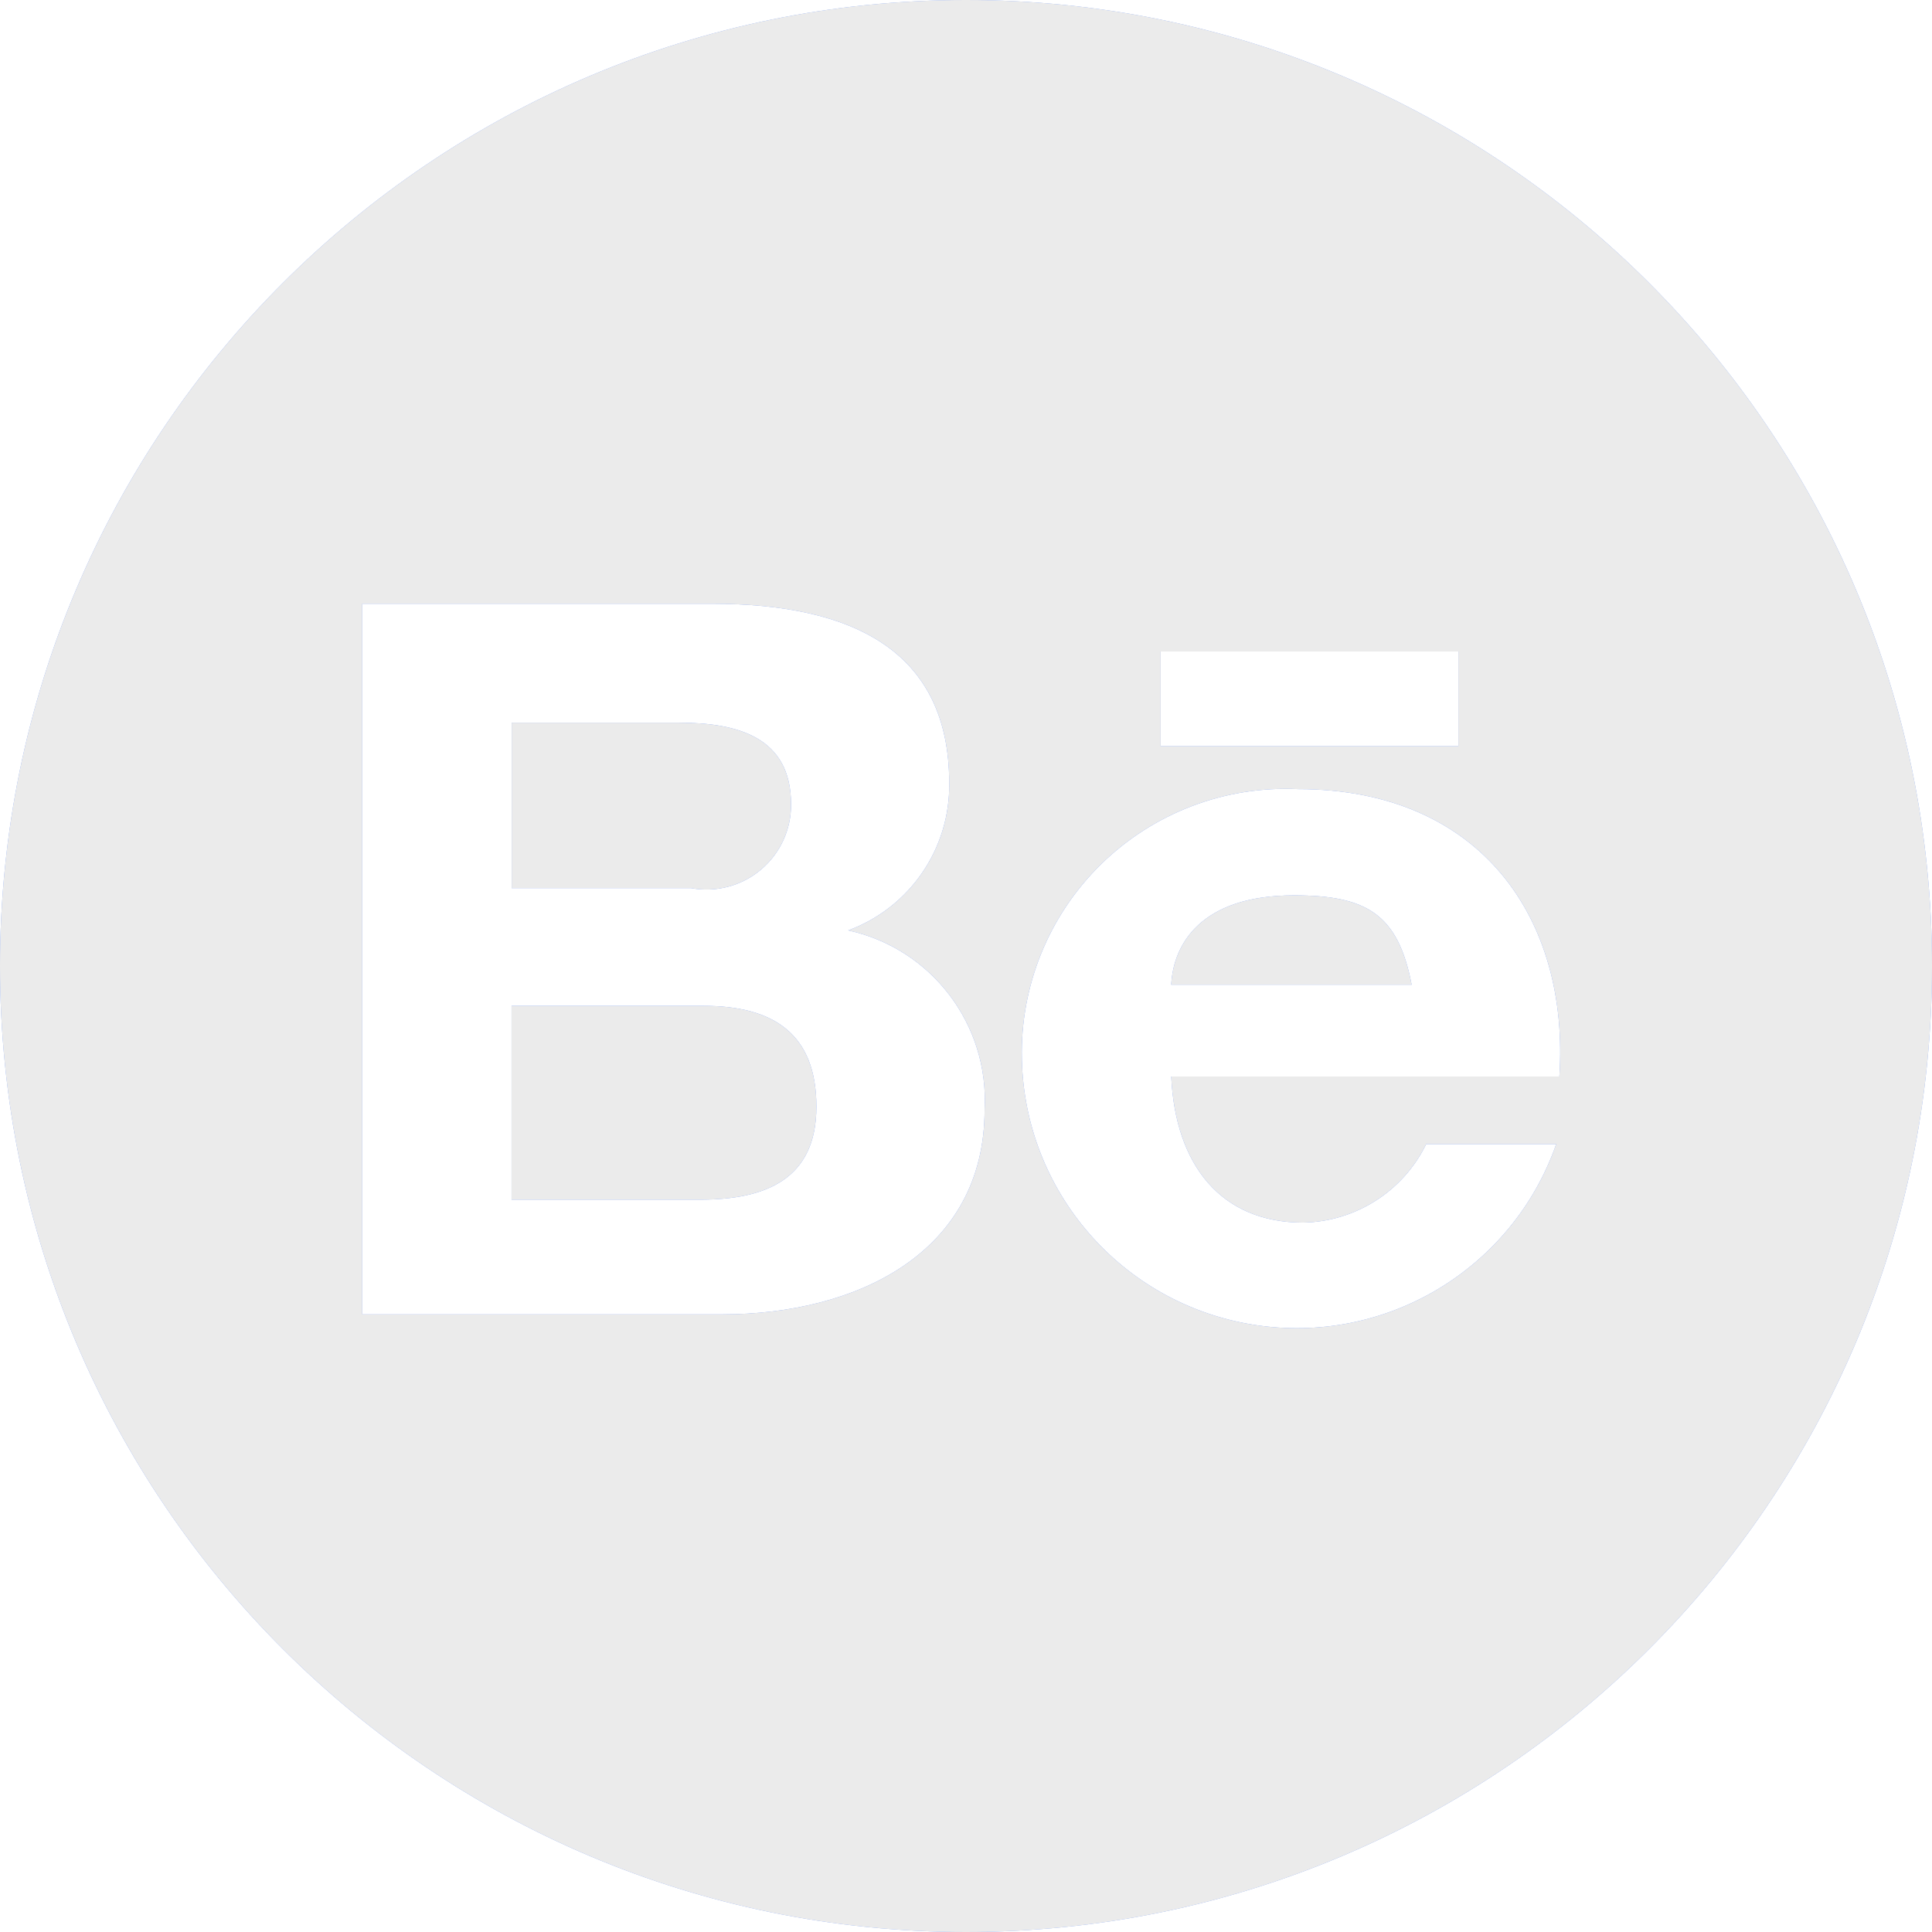
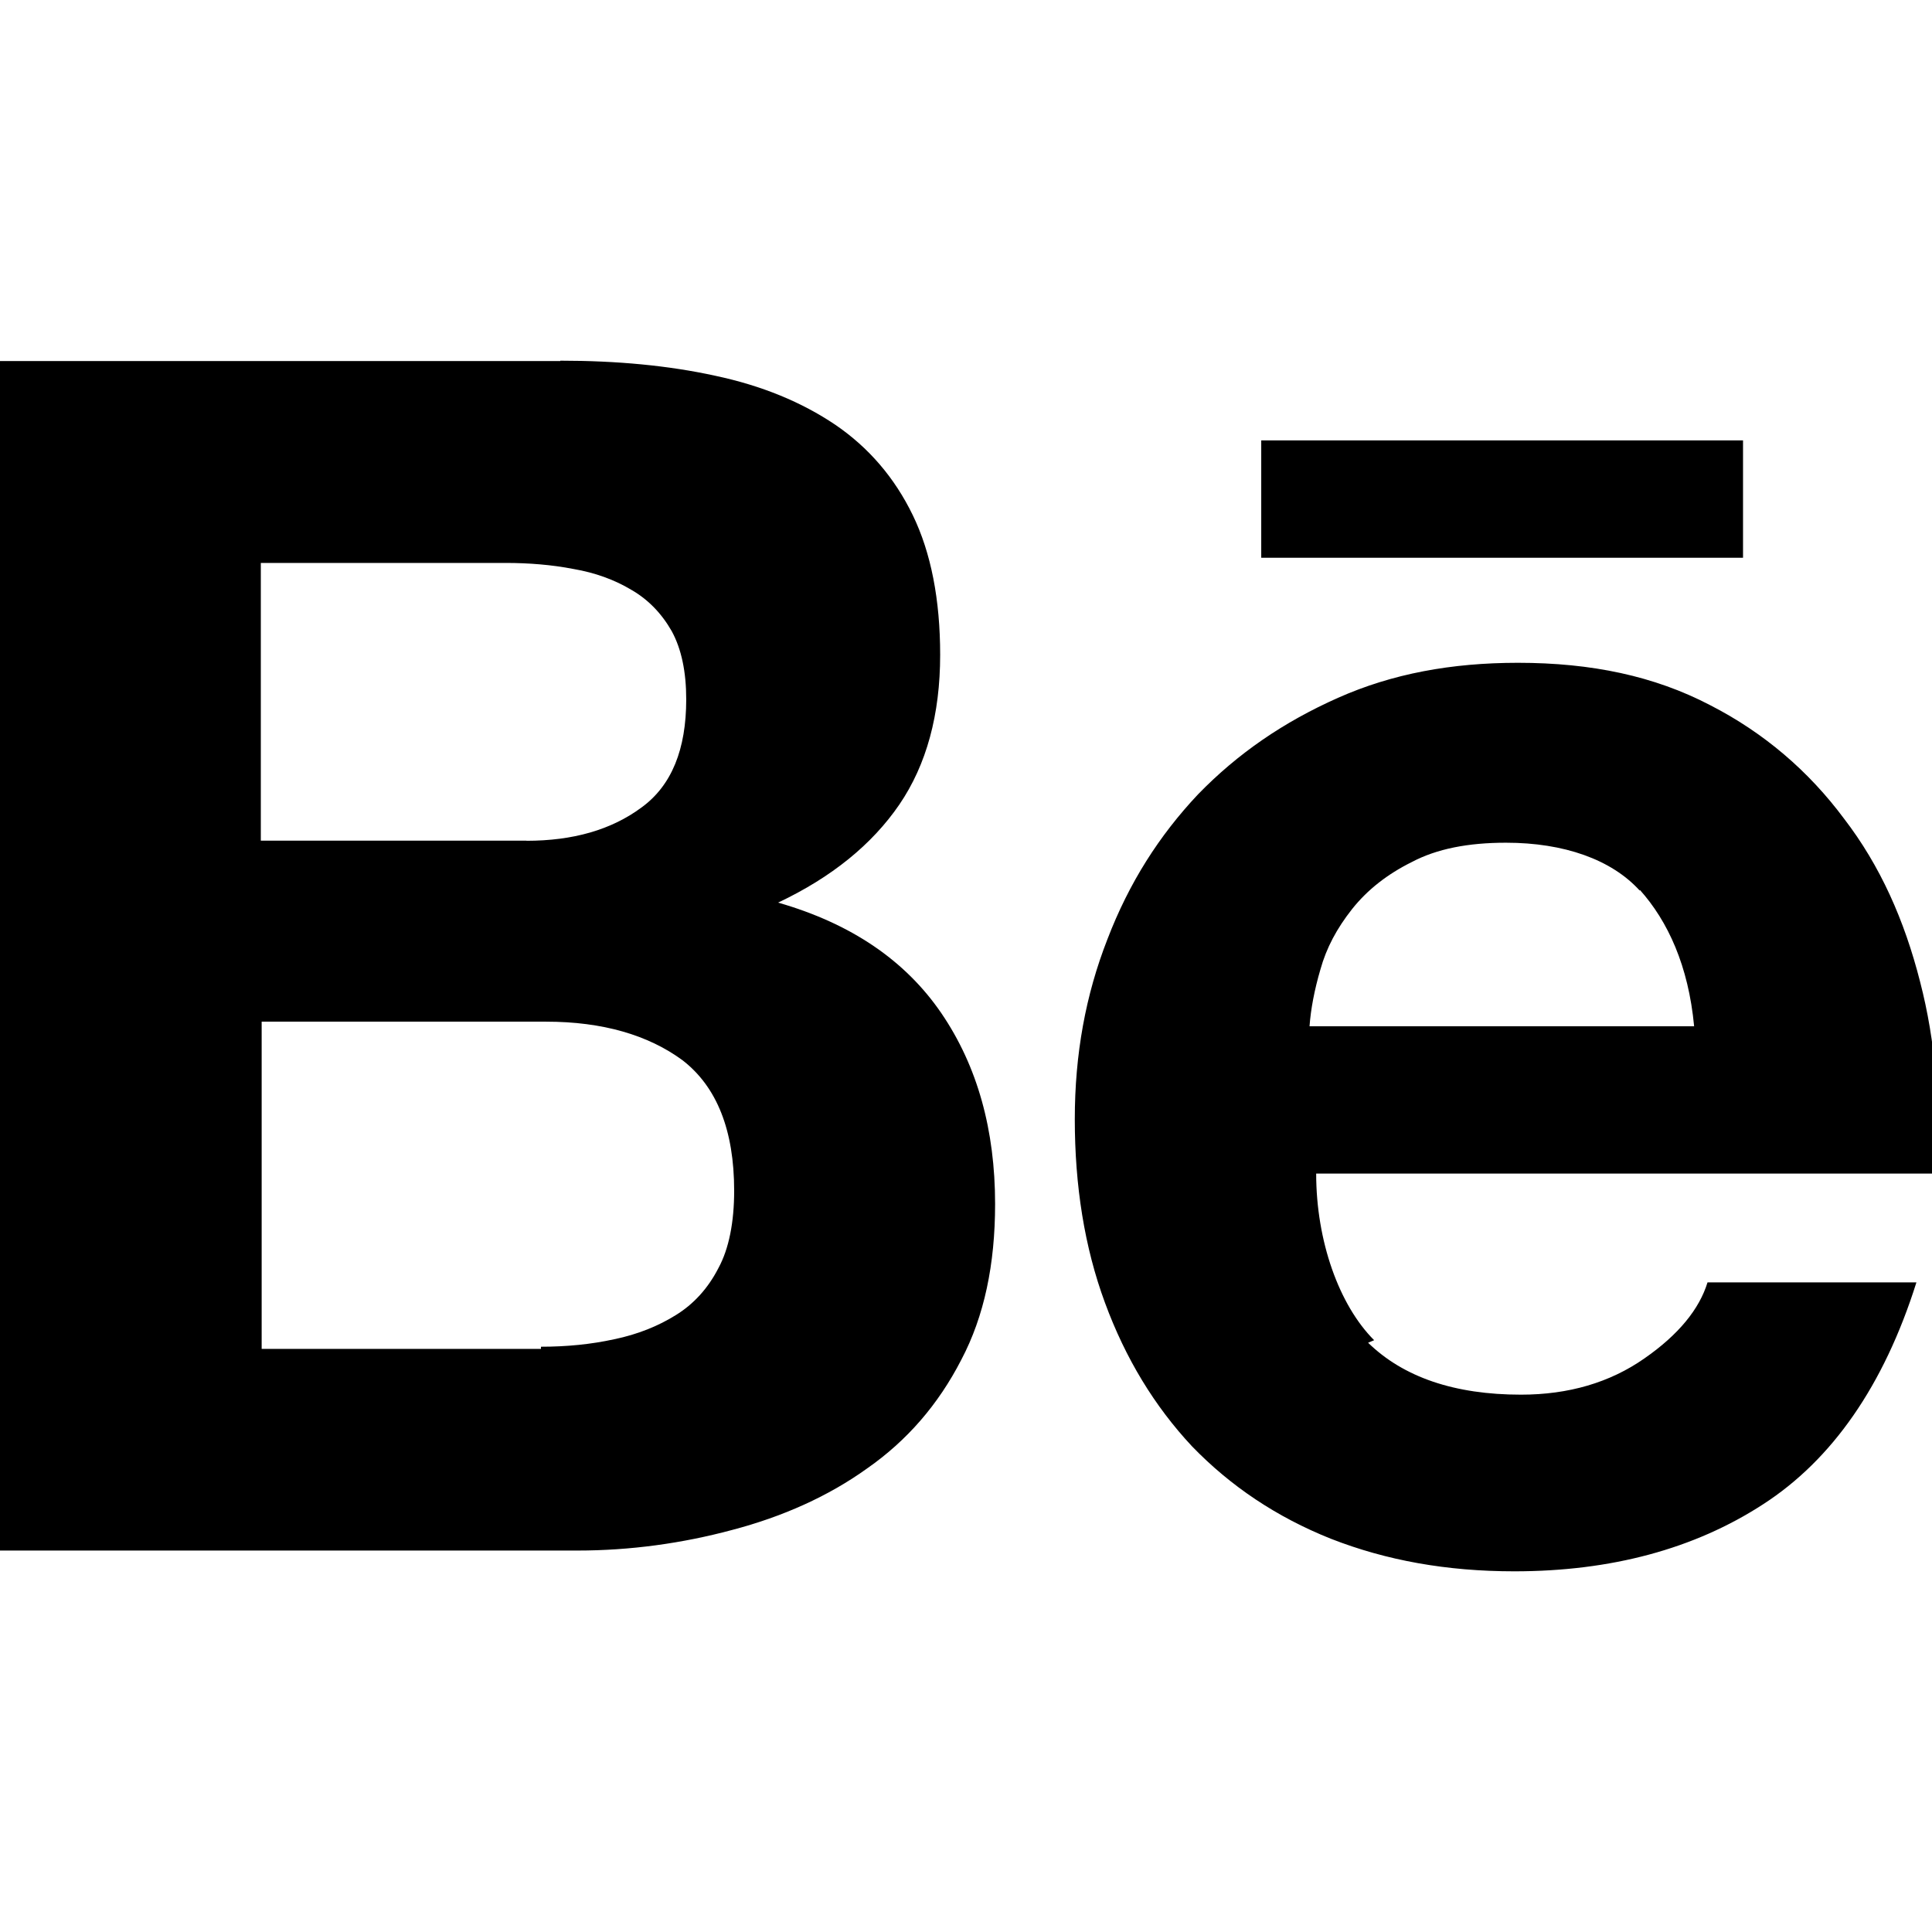
- <svg xmlns="http://www.w3.org/2000/svg" width="32" height="32" viewBox="0 0 32 32">
-   <defs>
-     <style>
-       .cls-1 {
-         fill: #0188f5;
-         fill-rule: evenodd;
-         filter: url(#filter);
-       }
-     </style>
-     <filter id="filter" x="341" y="4337" width="32" height="32" filterUnits="userSpaceOnUse">
-       <feFlood result="flood" flood-color="#ebebeb" />
-       <feComposite result="composite" operator="in" in2="SourceGraphic" />
-       <feBlend result="blend" in2="SourceGraphic" />
-     </filter>
-   </defs>
-   <path id="behance.svg" class="cls-1" d="M357,4337a16,16,0,1,1-16,16A16,16,0,0,1,357,4337Zm-10,10h5.793c2.344,0,3.929.79,3.929,2.97a2.558,2.558,0,0,1-1.673,2.44,2.879,2.879,0,0,1,2.259,2.97c0,2.37-2.12,3.39-4.344,3.39H347V4347Zm2.475,4.71h2.972a1.4,1.4,0,0,0,1.655-1.39c0-1.12-.9-1.35-1.861-1.35h-2.766v2.74Zm0,5.16H352.6c1.069,0,1.922-.33,1.922-1.54s-0.715-1.67-1.87-1.67h-3.179v3.21Zm10.924-2.04c0.069,1.47.827,2.42,2.188,2.42a2.315,2.315,0,0,0,2.035-1.3h2.154a4.554,4.554,0,0,1-8.851-1.41,4.374,4.374,0,0,1,4.576-4.47c3.034,0,4.5,2.16,4.327,4.76H360.4Zm3.982-1.52c-0.225-1.18-.76-1.48-1.949-1.48-1.551,0-2,.82-2.033,1.48h3.982Zm0.774-3.95h-4.931v-1.57h4.931v1.57Z" transform="translate(-341 -4337)" />
+ <svg xmlns="http://www.w3.org/2000/svg" viewBox="0 0 16 16" fill-rule="evenodd" clip-rule="evenodd" stroke-linejoin="round" stroke-miterlimit="1.414">
+   <path d="M4.64 2.987c.47 0 .896.04 1.284.125.386.082.715.218.994.406.274.187.49.436.642.75.15.31.226.697.226 1.155 0 .495-.113.91-.338 1.24-.226.33-.56.602-1.004.812.606.174 1.054.48 1.352.916.3.44.445.97.445 1.58 0 .5-.09.93-.28 1.29-.19.37-.45.67-.78.9-.32.23-.7.4-1.12.51-.41.11-.84.17-1.28.17H0V2.99h4.64zm6.69 8.133c.293.286.717.43 1.266.43.394 0 .736-.1 1.022-.3.284-.197.456-.41.523-.63h1.73c-.27.857-.7 1.47-1.27 1.838-.57.37-1.26.555-2.06.555-.56 0-1.06-.09-1.52-.27-.45-.18-.83-.435-1.15-.766-.31-.332-.55-.726-.72-1.188-.17-.46-.25-.97-.25-1.52 0-.54.09-1.03.27-1.49.18-.47.43-.86.75-1.2.33-.34.71-.6 1.16-.8.45-.2.94-.29 1.49-.29.61 0 1.13.11 1.59.35.45.23.82.55 1.11.94.3.39.5.84.63 1.35.13.5.17 1.03.14 1.59H10.9c0 .56.19 1.09.48 1.38zm-6.85.033c.213 0 .416-.02.607-.062.194-.04.366-.11.51-.2.146-.09.266-.22.353-.39.087-.16.13-.38.13-.64 0-.5-.143-.86-.427-1.08-.285-.21-.664-.32-1.13-.32H2.167v2.71H4.48zm9.1-3.777c-.234-.258-.628-.397-1.108-.397-.313 0-.572.05-.78.16-.202.1-.368.23-.495.39-.126.16-.212.32-.262.5-.05.17-.08.33-.09.47h3.185c-.047-.5-.217-.87-.45-1.13zm-9.22-.413c.384 0 .702-.09.953-.276.25-.182.37-.482.37-.895 0-.23-.04-.418-.12-.565-.084-.147-.195-.262-.334-.342-.14-.084-.3-.142-.48-.173-.18-.035-.37-.05-.56-.05H2.16v2.3h2.2zm6.085-3.316h3.99v.972h-3.99v-.98z" />
</svg>
